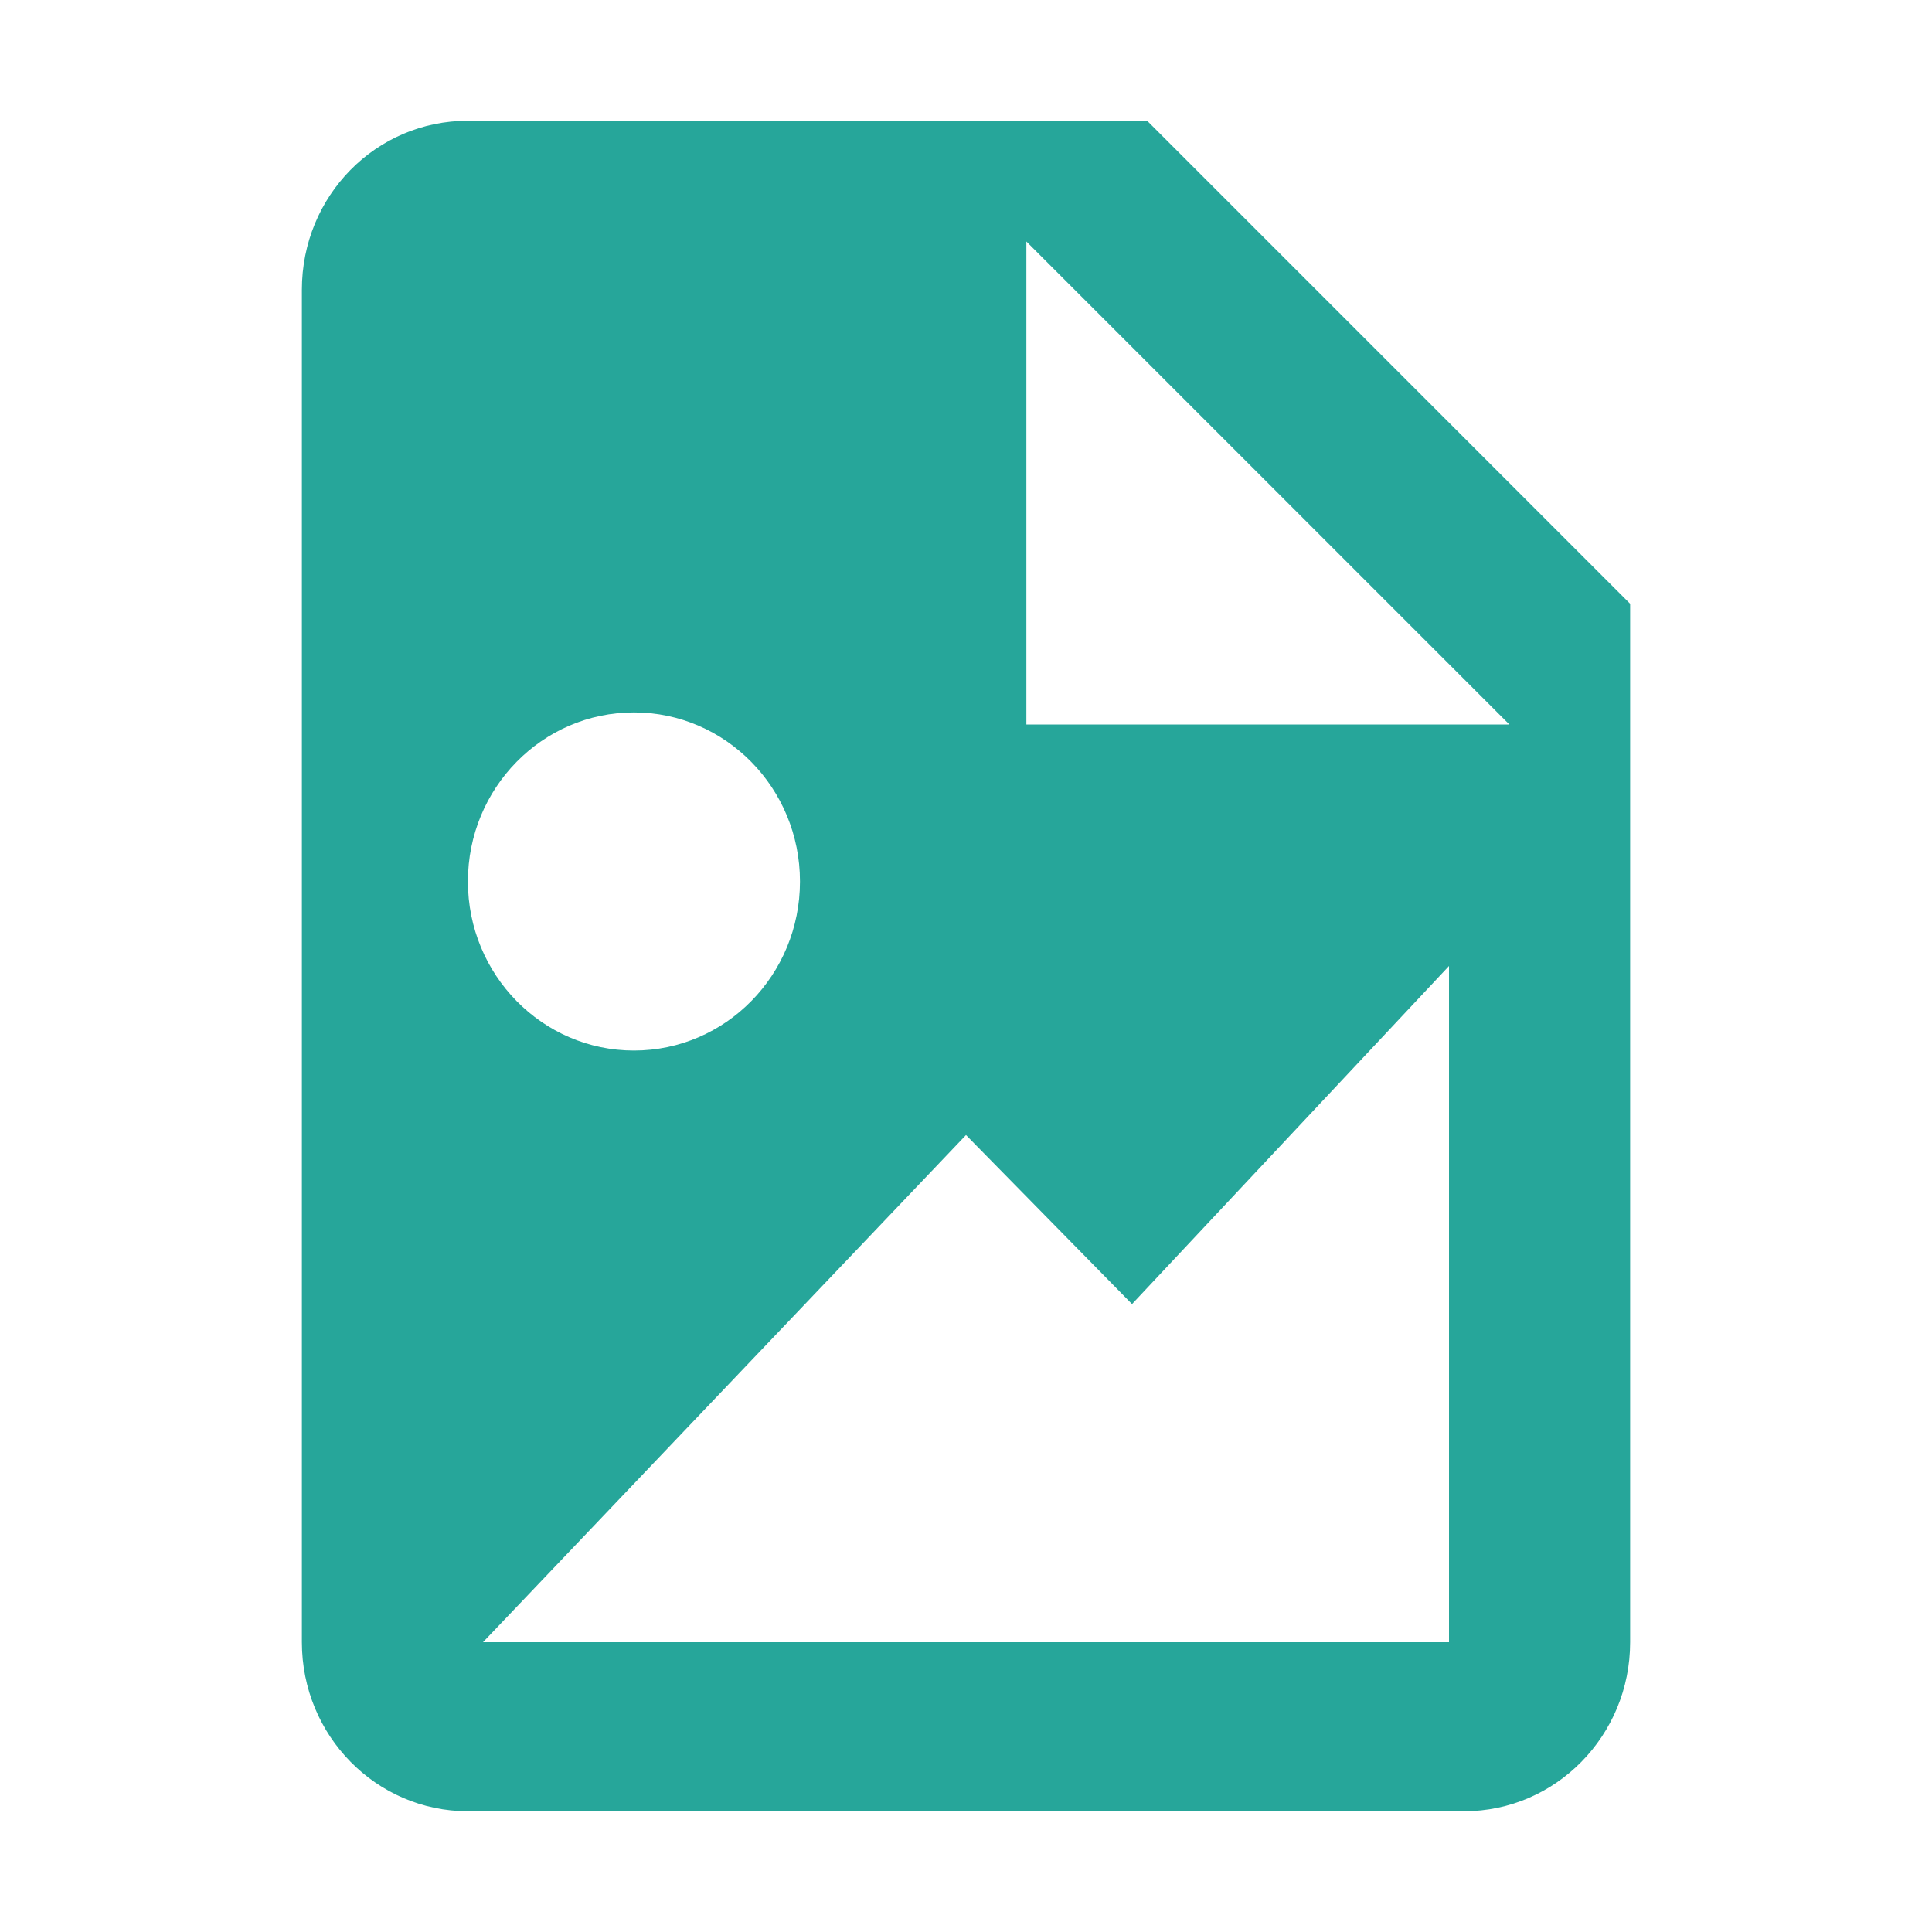
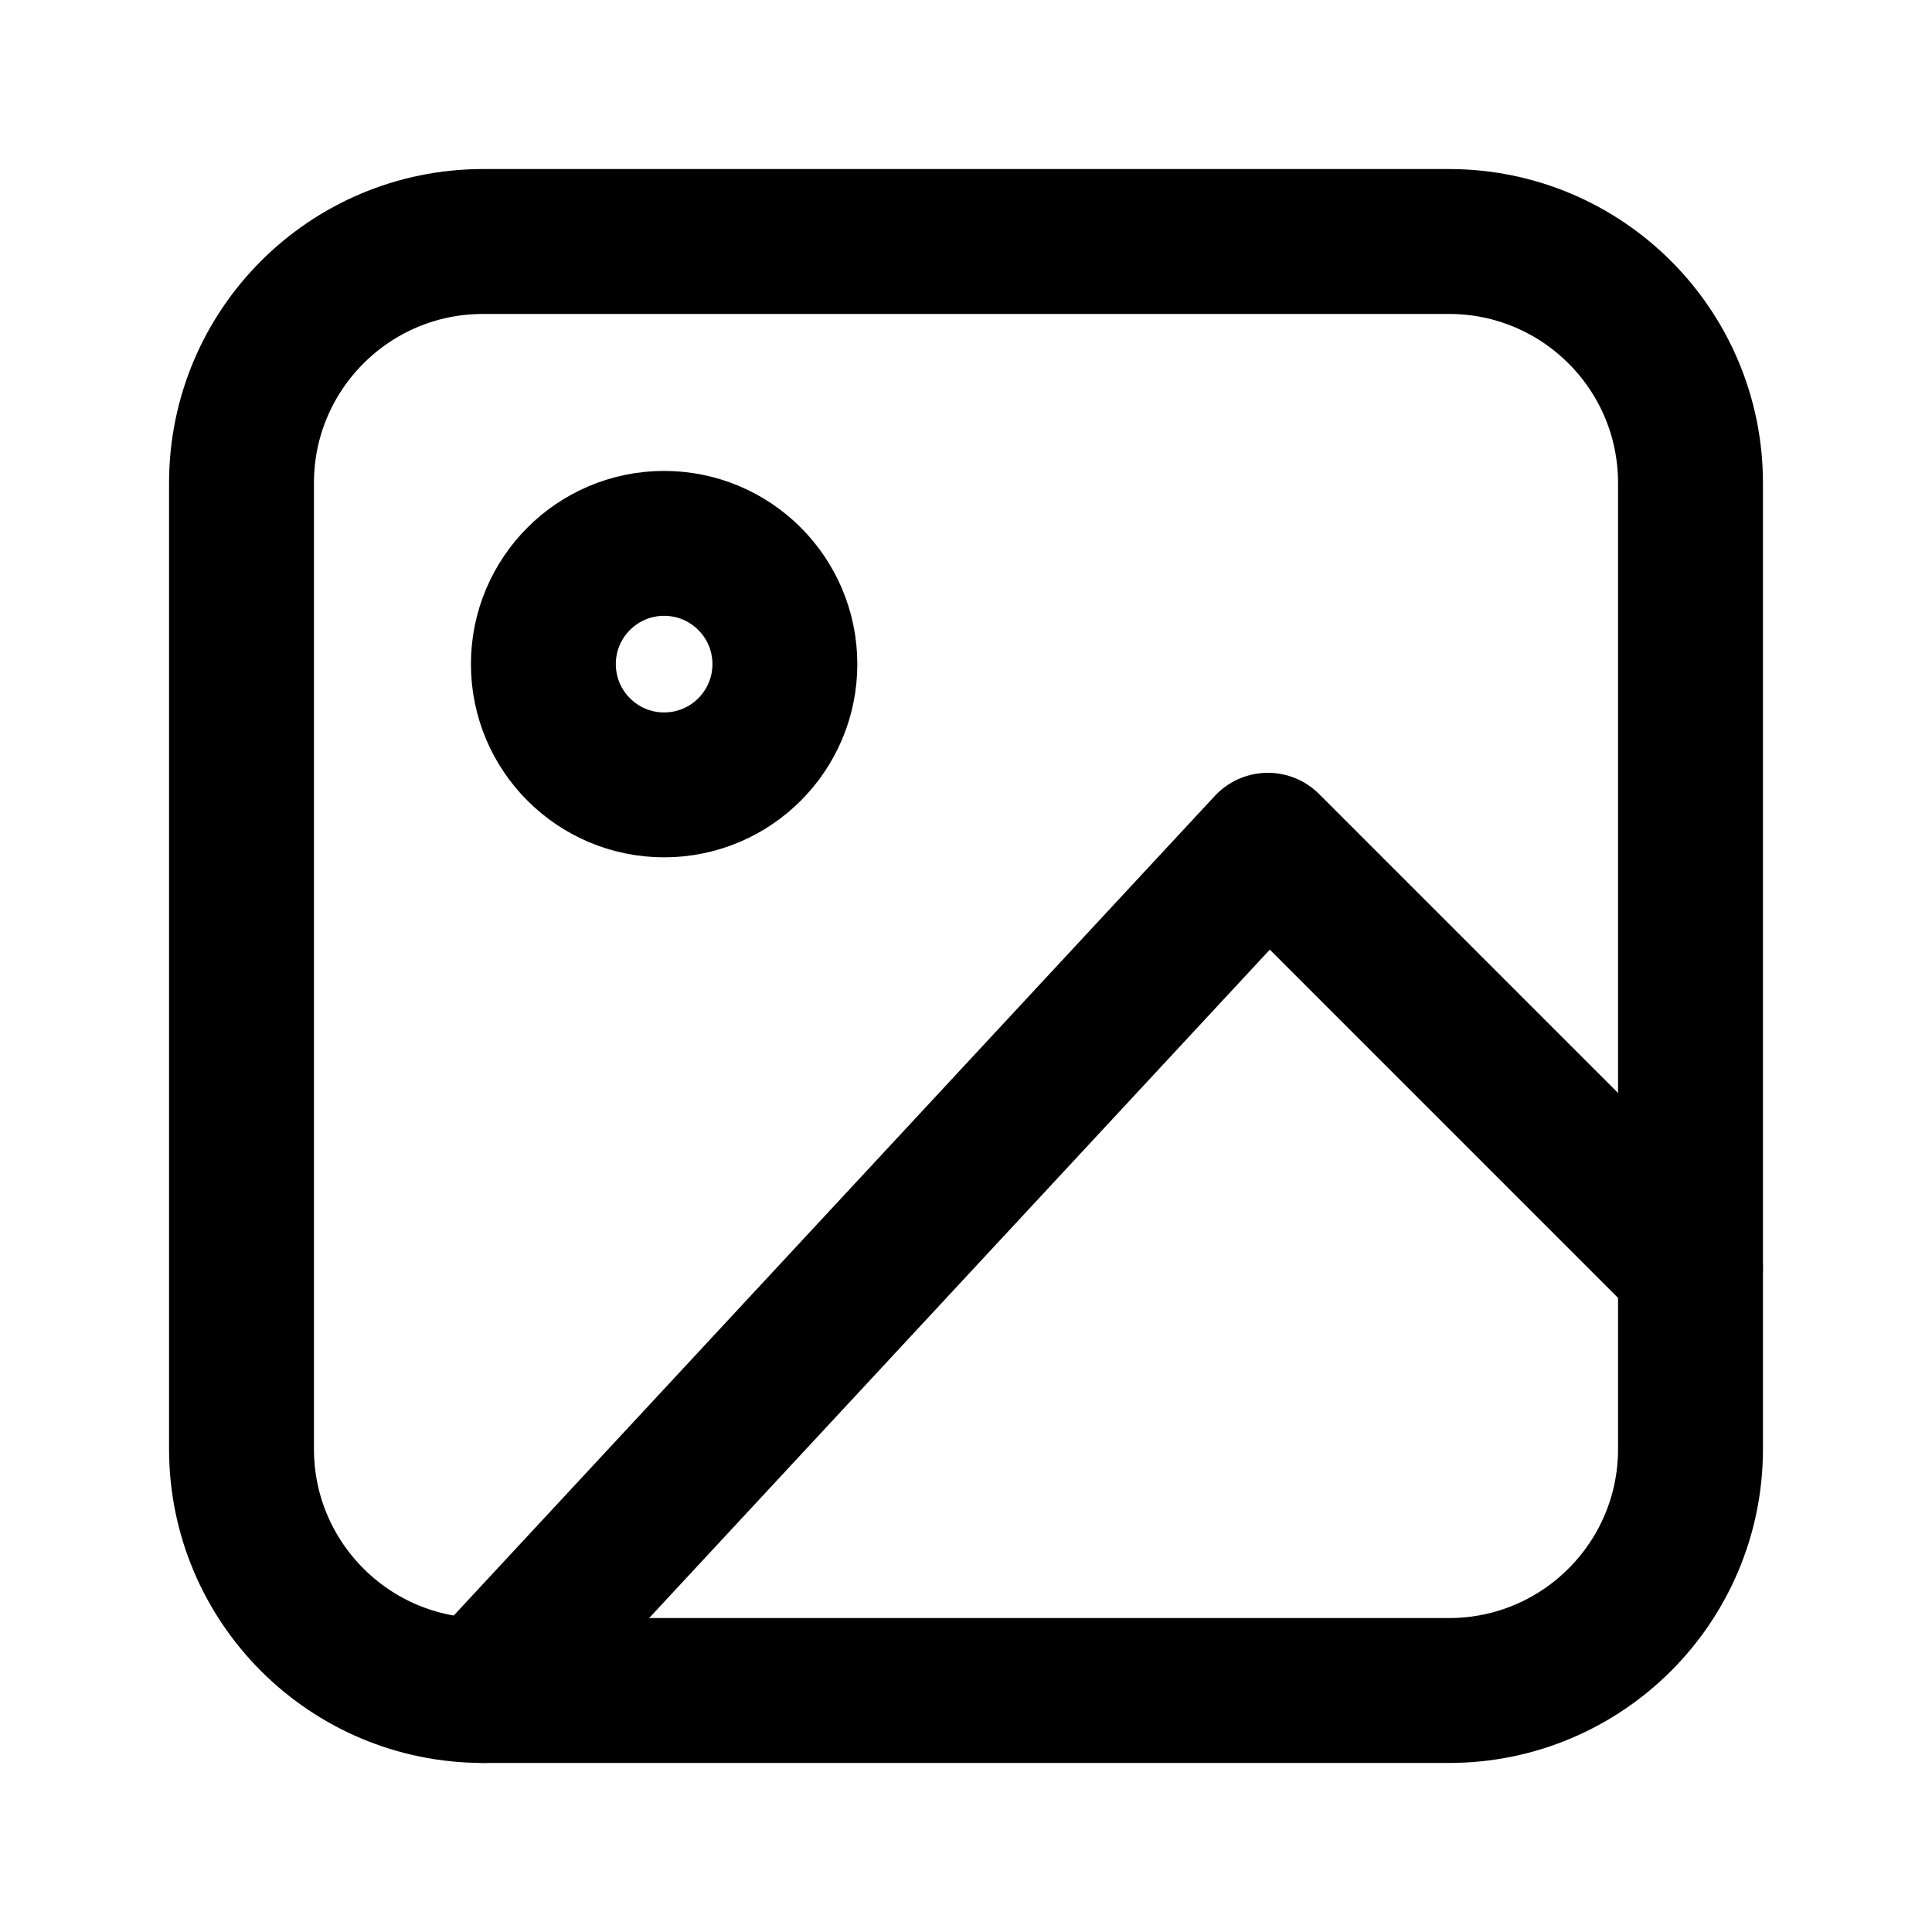
- <svg xmlns="http://www.w3.org/2000/svg" viewBox="0 0 16 16">
-   <path fill="#26a69a" d="M8.5 6h4l-4-4zM3.875 1H9.5l4 4v8.6c0 .773-.616 1.4-1.375 1.4h-8.25c-.76 0-1.375-.627-1.375-1.4V2.4c0-.777.612-1.4 1.375-1.4M4 13.6h8V8l-2.625 2.8L8 9.4zm1.25-7.7c-.76 0-1.375.627-1.375 1.4s.616 1.4 1.375 1.4c.76 0 1.375-.627 1.375-1.4S6.009 5.9 5.25 5.9" />
+ <svg xmlns="http://www.w3.org/2000/svg" viewBox="0 0 16 16" fill="none" stroke="currentColor" stroke-width="1.2" stroke-linecap="round" stroke-linejoin="round">
+   <rect x="2" y="2" width="12" height="12" rx="2" />
+   <circle cx="5.5" cy="5.5" r="1" />
+   <path d="m14 10.5-3.5-3.5L4 14" />
</svg>
